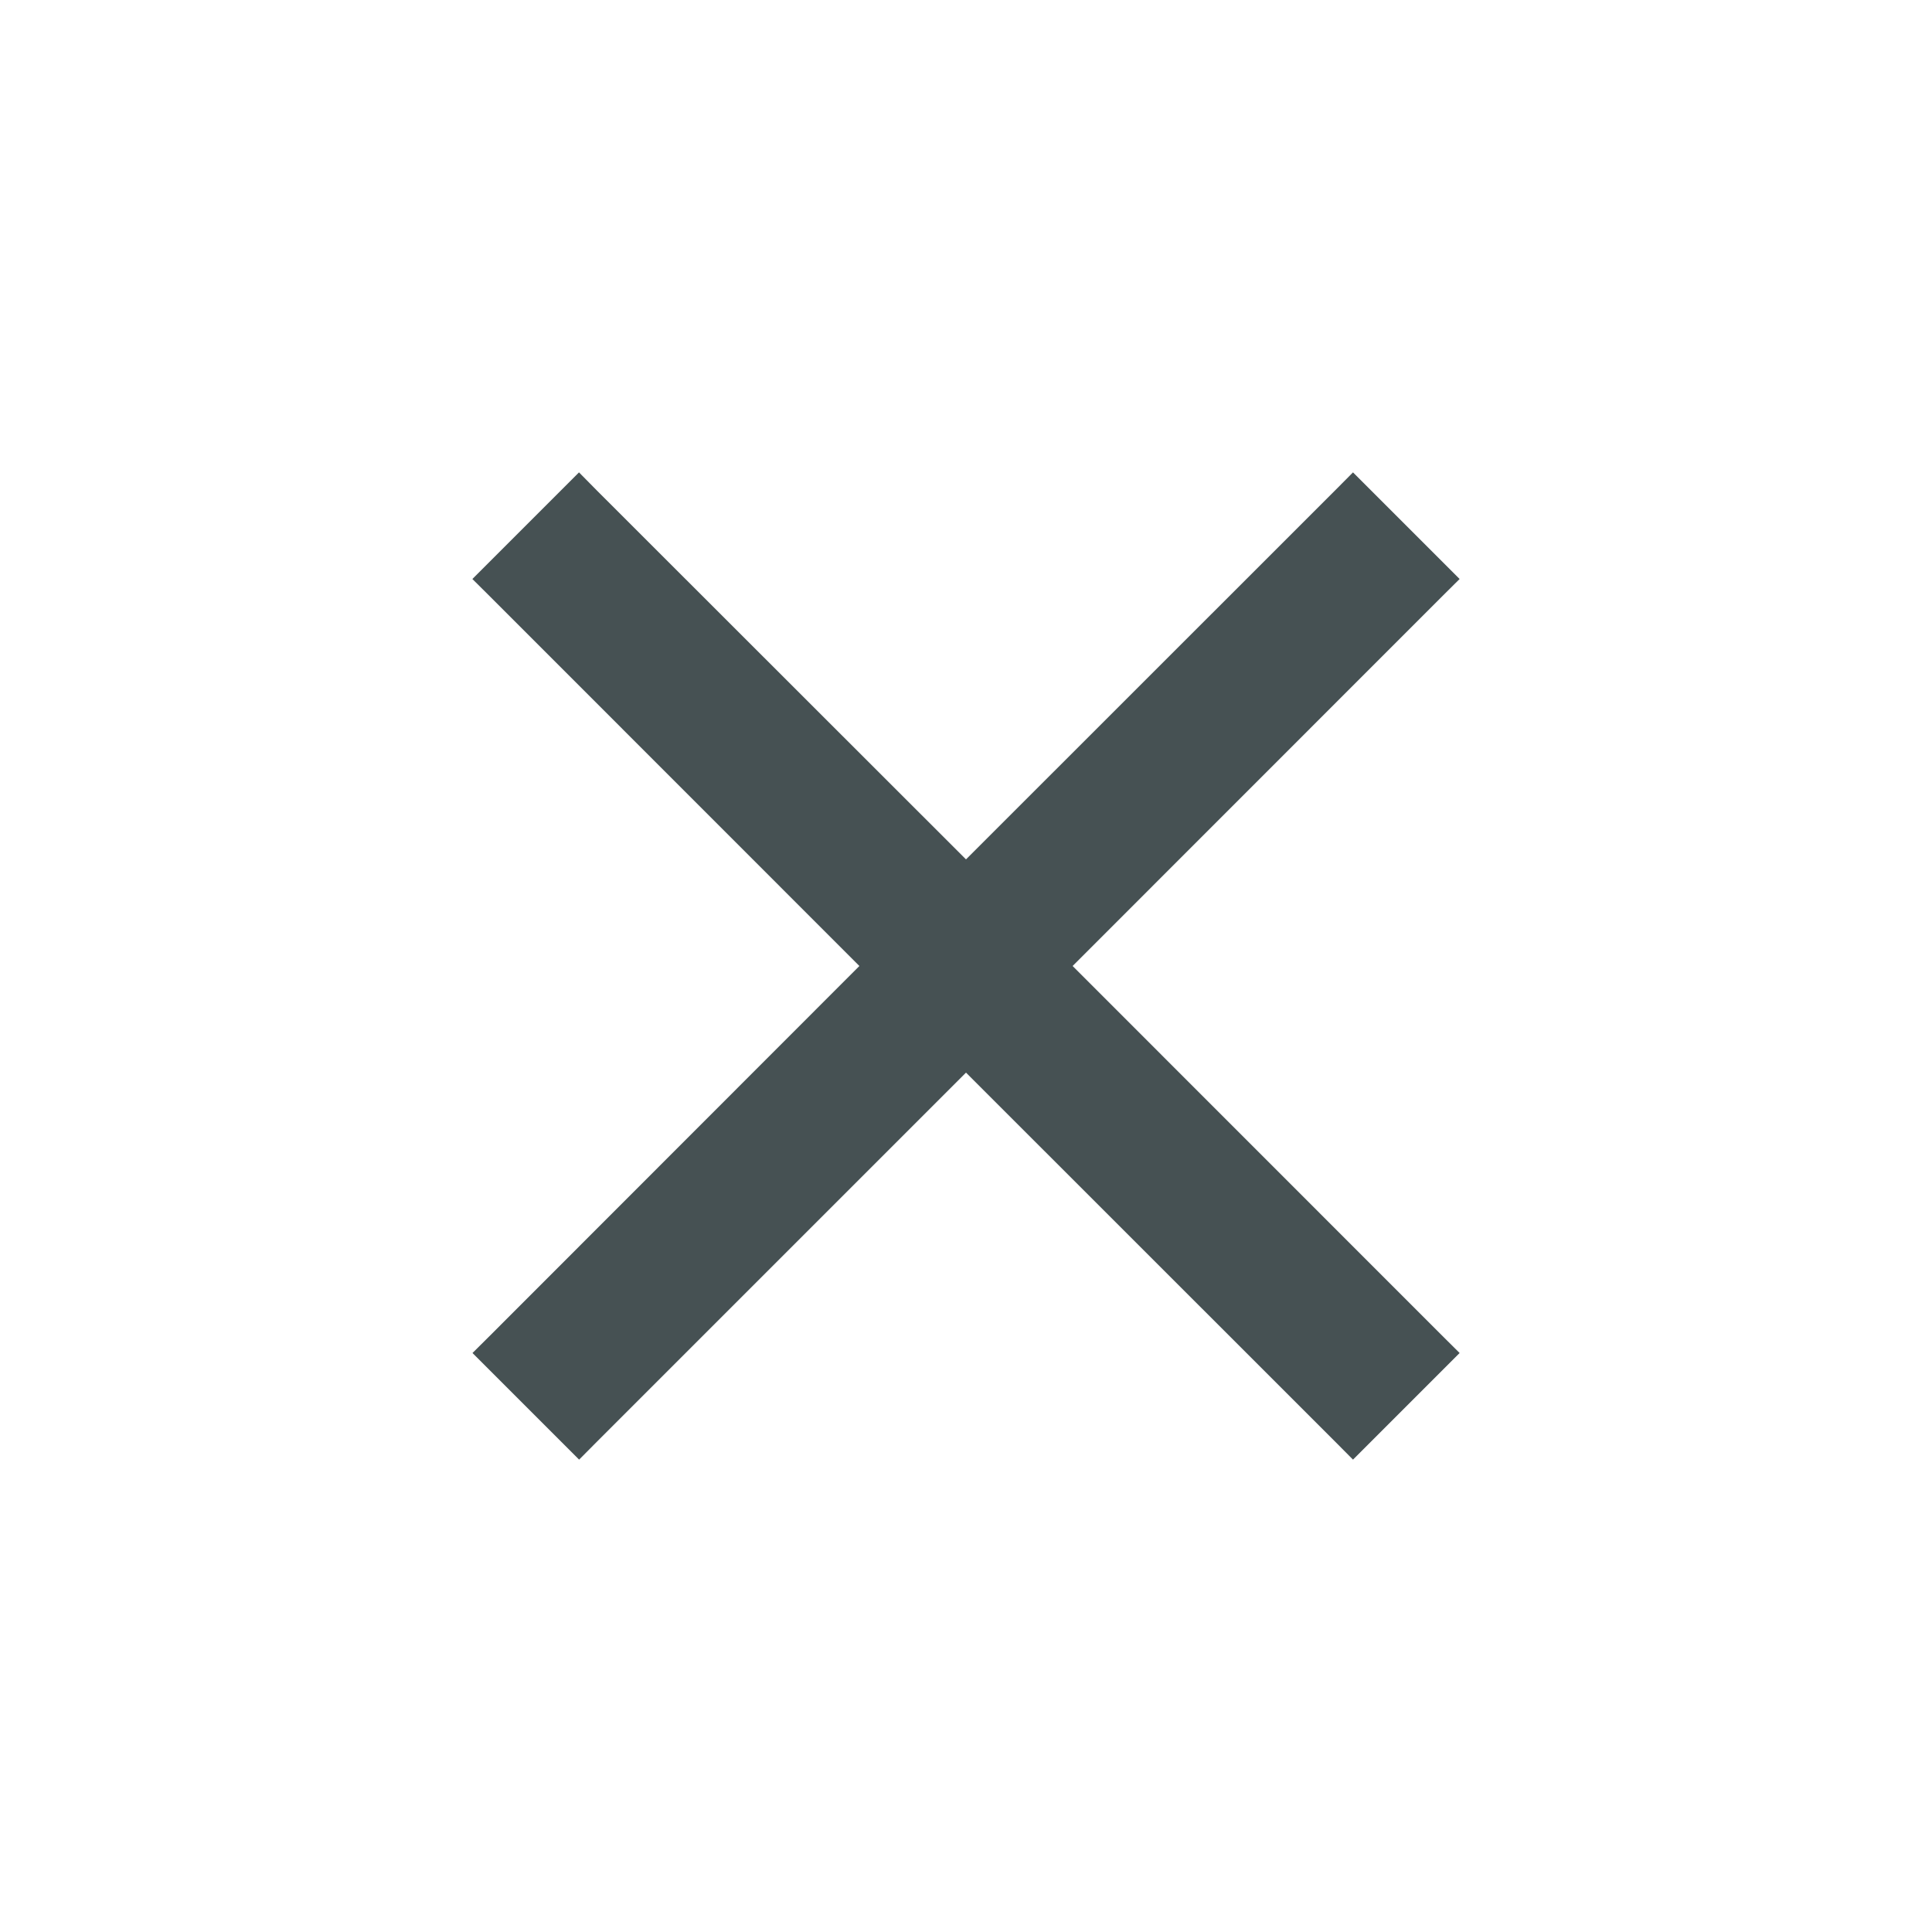
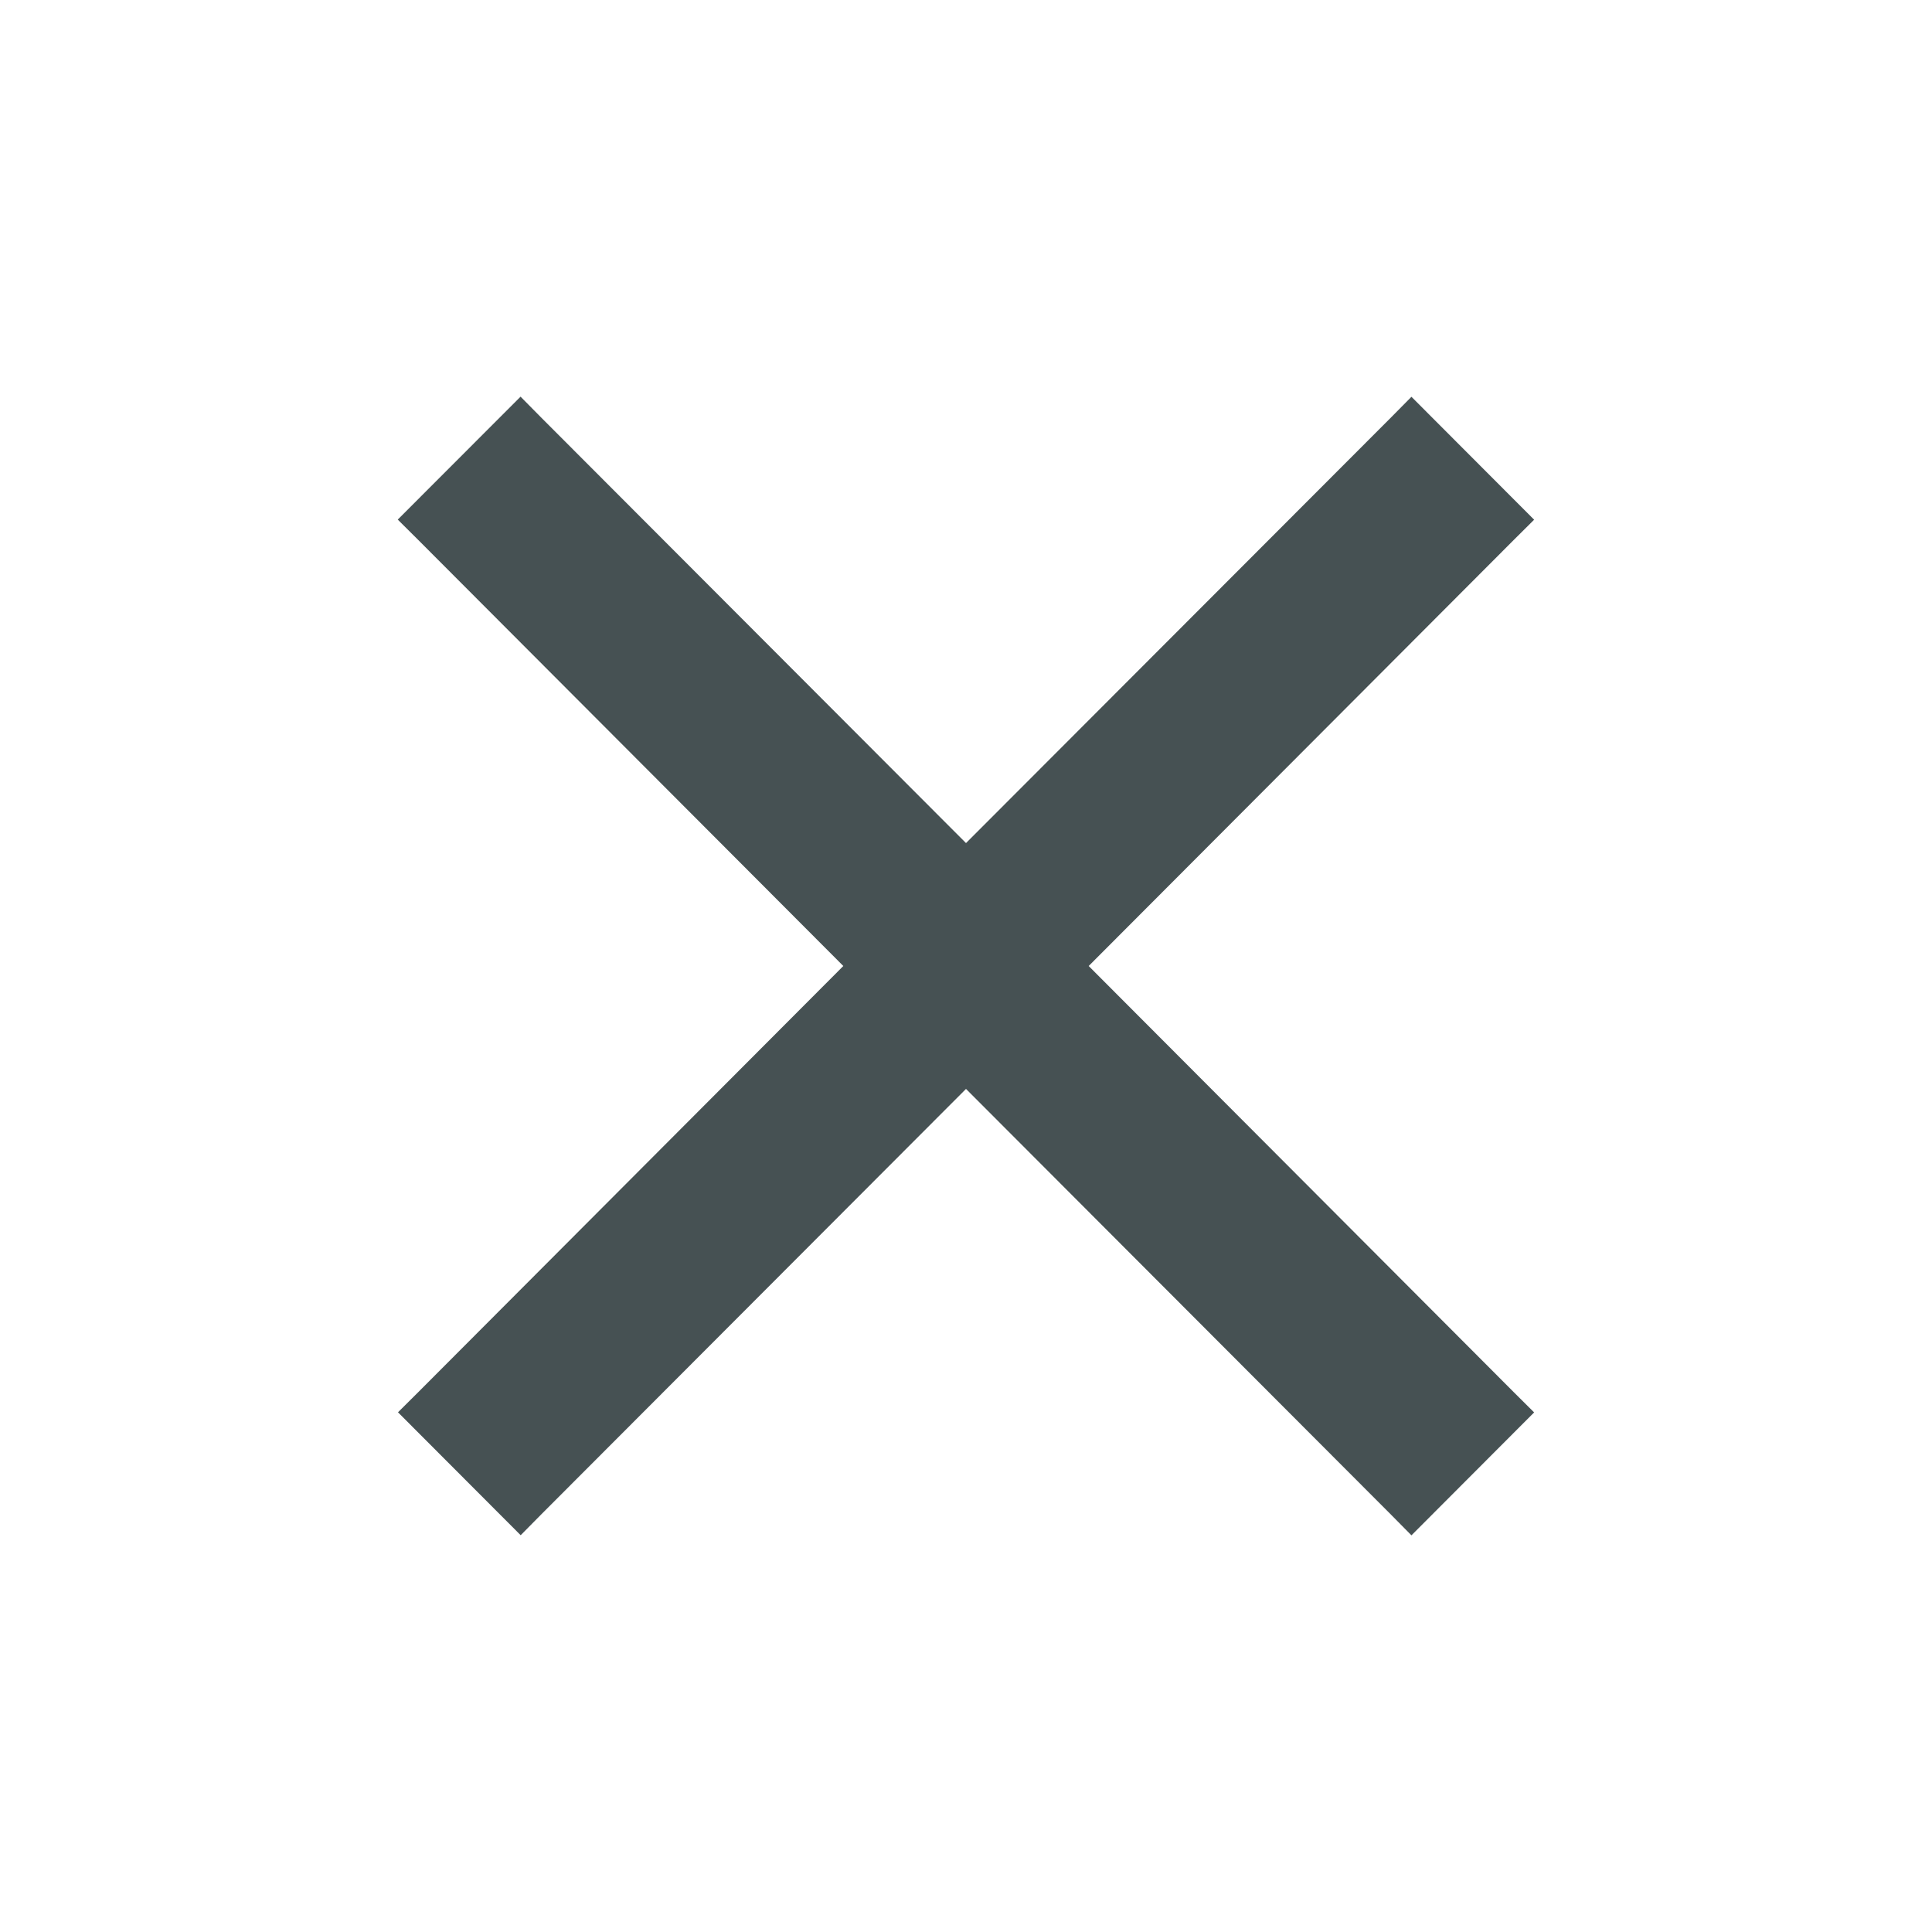
- <svg xmlns="http://www.w3.org/2000/svg" width="16" height="16">
-   <path fill="#465153" fill-rule="evenodd" d="m4.795 3.912-.883.883.147.146L7.117 8 4.06 11.059l-.147.146.883.883.146-.147L8 8.883l3.059 3.058.146.147.883-.883-.147-.146L8.883 8l3.058-3.059.147-.146-.883-.883-.146.147L8 7.117 4.941 4.06z" color="#000" font-family="sans-serif" font-weight="400" overflow="visible" style="line-height:normal;font-variant-ligatures:normal;font-variant-position:normal;font-variant-caps:normal;font-variant-numeric:normal;font-variant-alternates:normal;font-feature-settings:normal;text-indent:0;text-align:start;text-decoration-line:none;text-decoration-style:solid;text-decoration-color:#000;text-transform:none;text-orientation:mixed;shape-padding:0;isolation:auto;mix-blend-mode:normal" />
+ <svg xmlns="http://www.w3.org/2000/svg" height="16" width="16">
+   <path d="M4.311 3.285L3.294 4.303l.169.168L6.984 8l-3.519 3.528-.169.168 1.016 1.018.168-.17L8 9.018l3.521 3.527.168.17 1.016-1.018-.169-.168L9.016 8l3.52-3.528.169-.168-1.016-1.018-.168.17L8 6.982 4.479 3.455z" fill="#465153" fill-rule="evenodd" />
</svg>
